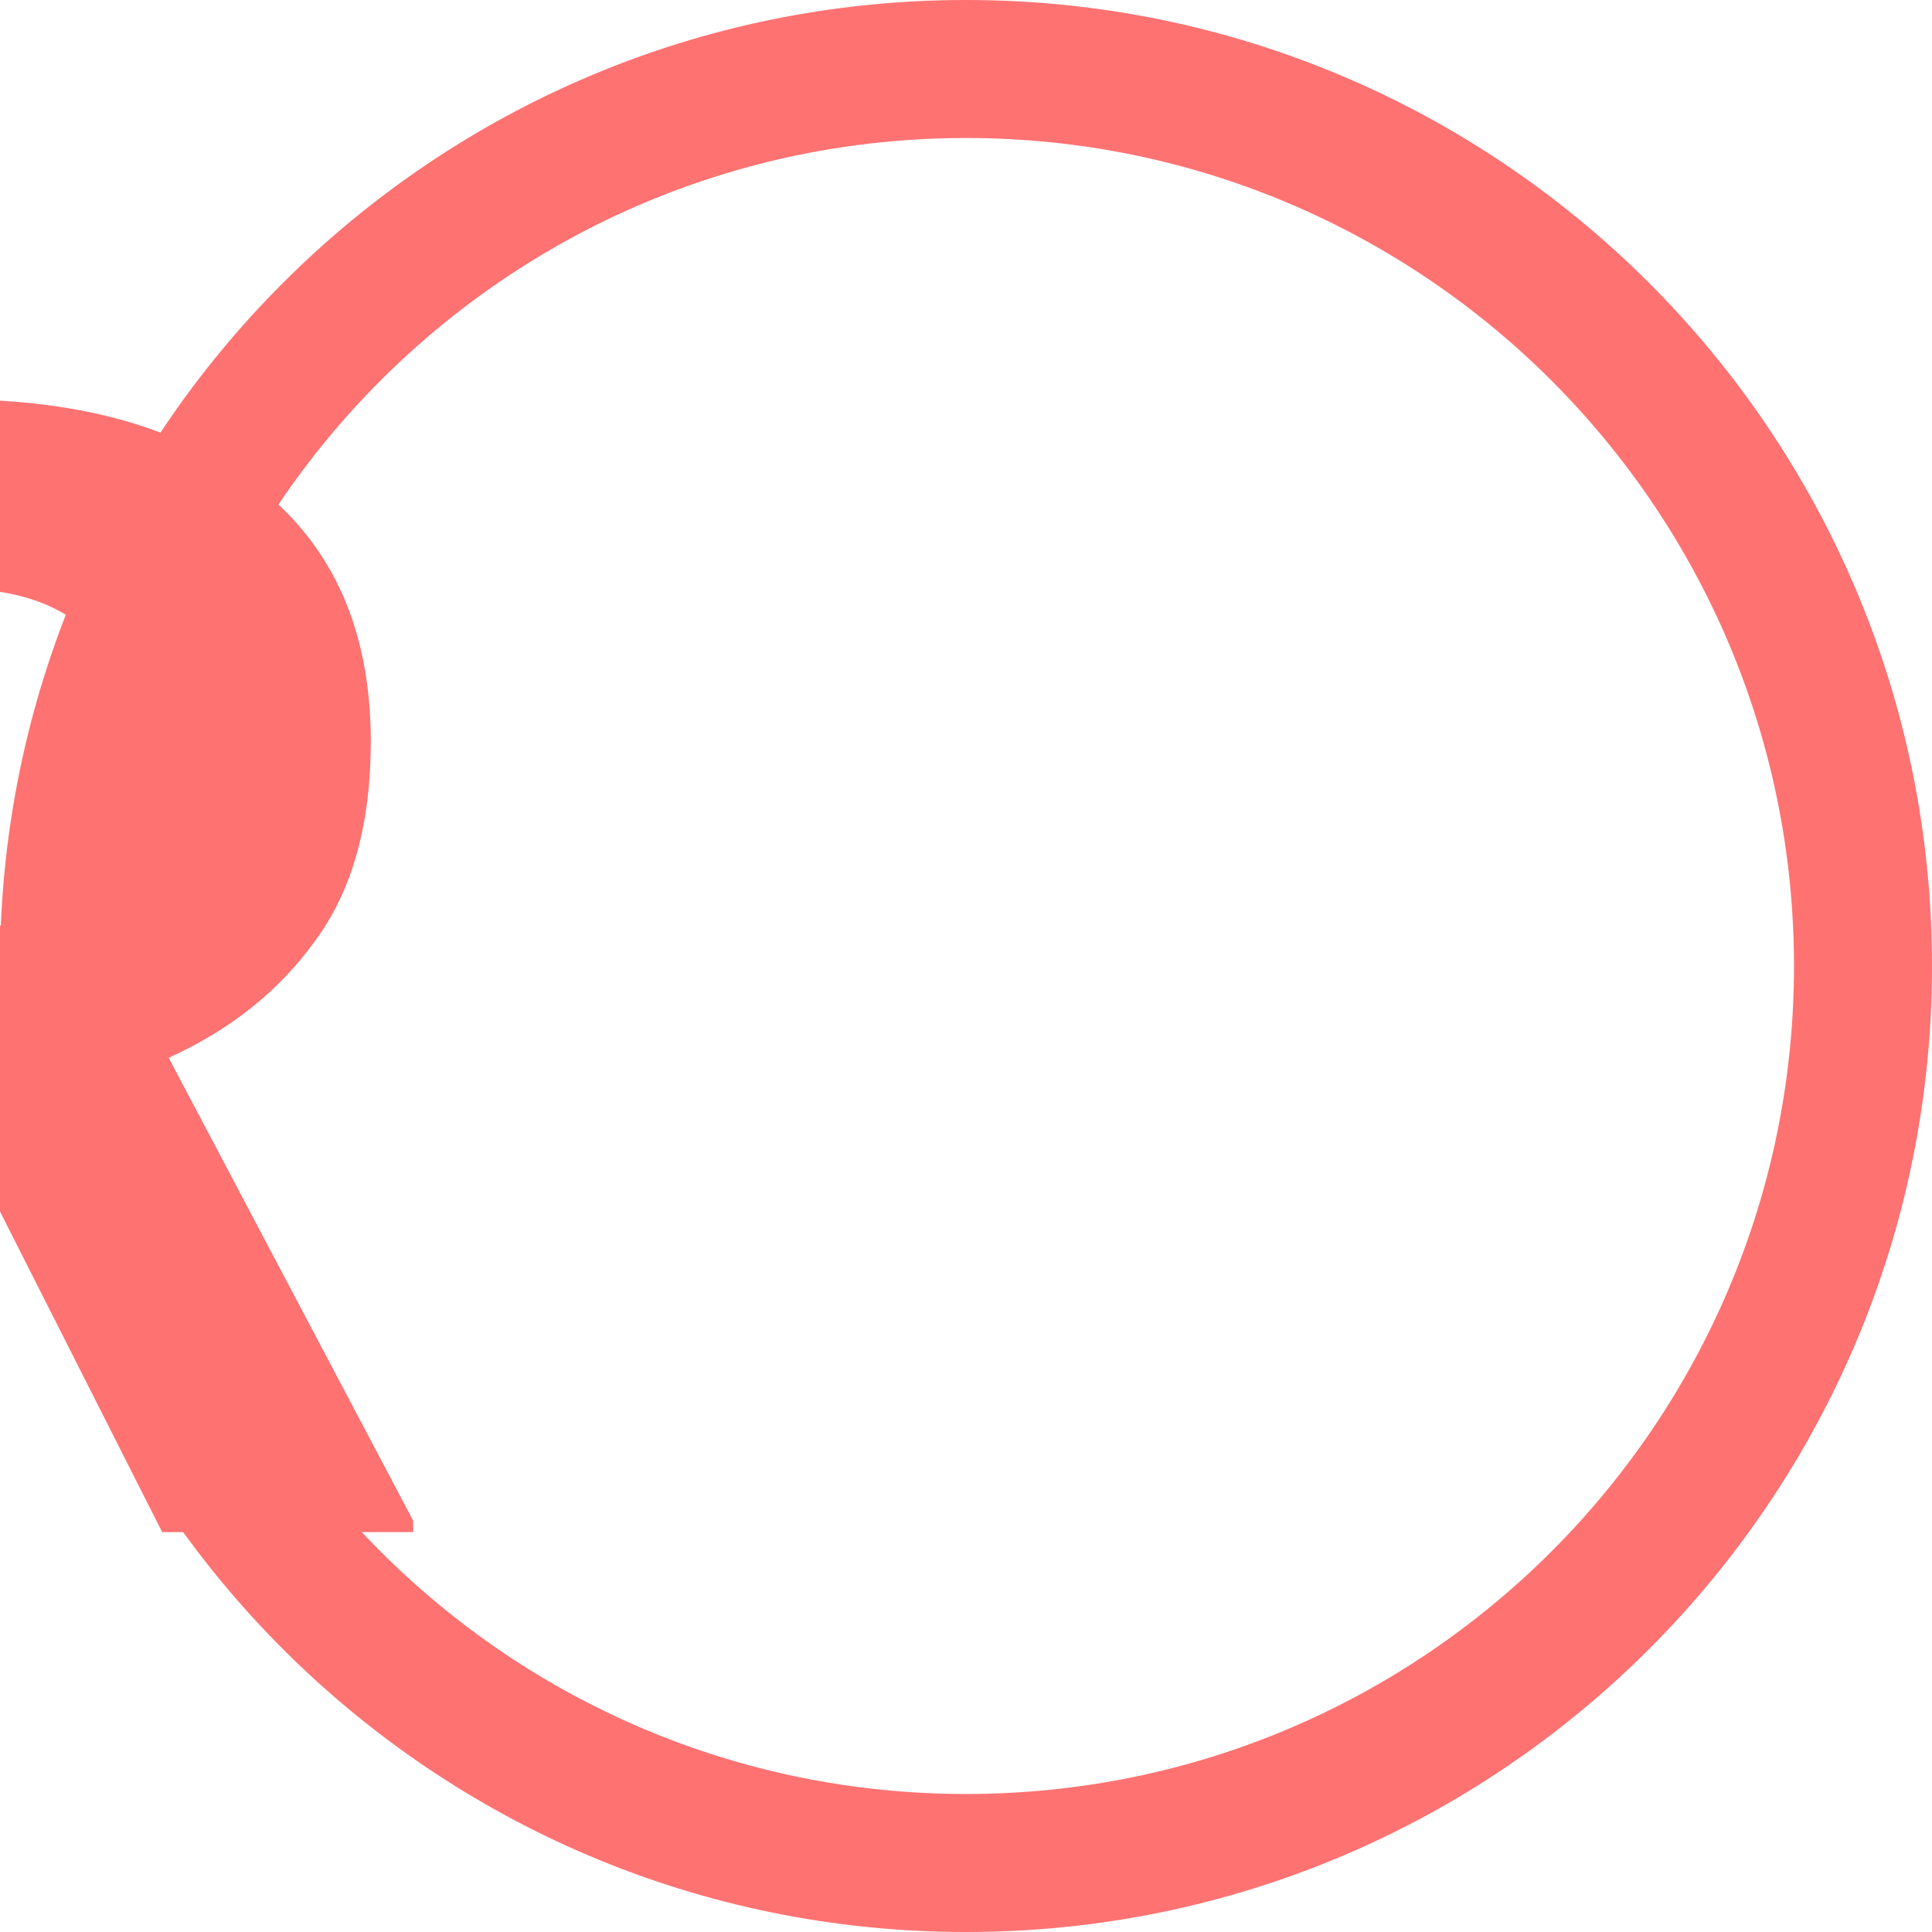
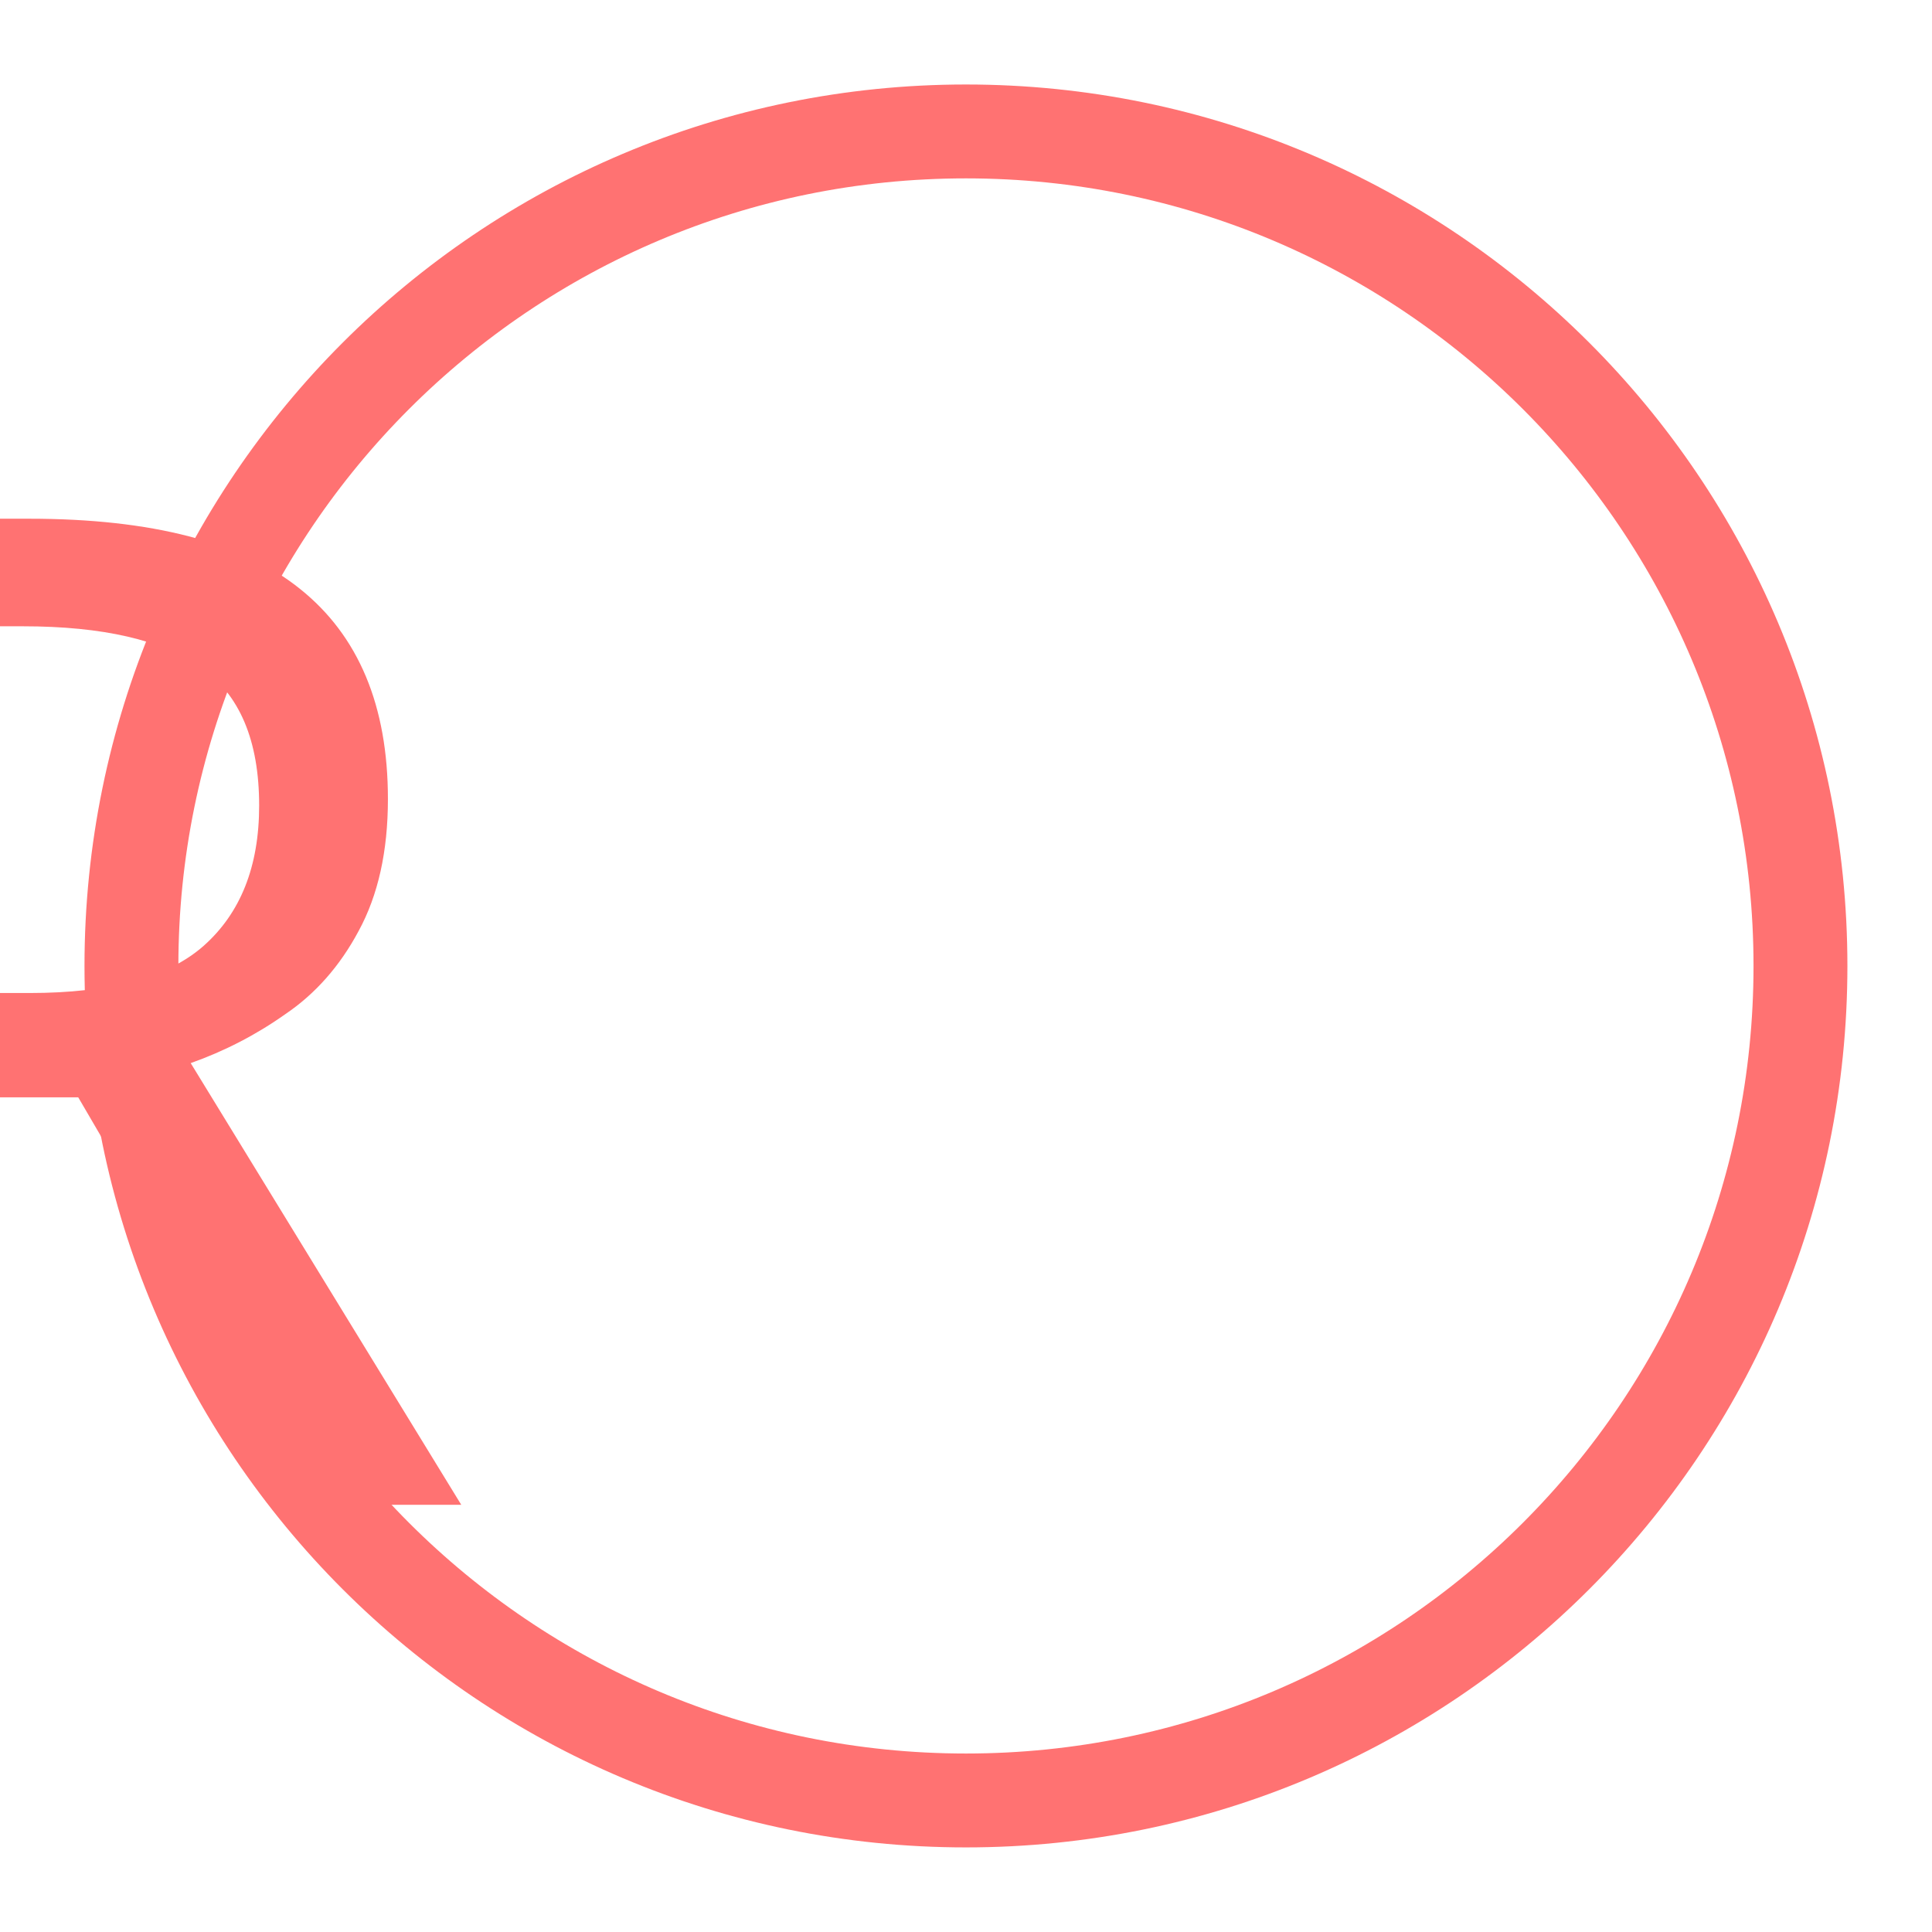
<svg xmlns="http://www.w3.org/2000/svg" width="70" height="70" viewBox="0 0 18.521 18.521" version="1.1" id="svg1">
  <defs id="defs1" />
  <g id="layer1">
-     <path id="path1" style="fill:#ff7272;stroke-width:0.7;stroke-linecap:round;stroke-dashoffset:0.529;paint-order:markers stroke fill;fill-opacity:1" d="M 9.26 0 A 9.26 9.26 0 0 0 0 9.26 A 9.26 9.26 0 0 0 9.26 18.521 A 9.26 9.26 0 0 0 18.521 9.26 A 9.26 9.26 0 0 0 9.26 0 z M 9.26 1.323 A 7.938 7.938 0 0 1 17.198 9.26 A 7.938 7.938 0 0 1 9.26 17.198 A 7.938 7.938 0 0 1 1.323 9.26 A 7.938 7.938 0 0 1 9.26 1.323 z " />
-     <text xml:space="preserve" style="font-weight:600;font-size:15.263px;line-height:1.1;font-family:Roboto;-inkscape-font-specification:'Roboto Semi-Bold';text-align:center;text-decoration-color:#000000;letter-spacing:0px;word-spacing:0px;text-anchor:middle;fill:#ff7272;fill-opacity:1;stroke-width:1.01;stroke-linecap:round;stroke-dashoffset:0.529;paint-order:markers stroke fill" x="8.91" y="14.686" id="text1">
-       <tspan id="tspan1" style="text-align:center;text-anchor:middle;fill:#ff7272;fill-opacity:1;stroke-width:1.01" x="8.91" y="14.686">R</tspan>
+     <text xml:space="preserve" style="font-weight:600;font-size:13.229px;line-height:1.1;font-family:Roboto;-inkscape-font-specification:'Roboto Semi-Bold';text-align:center;text-decoration-color:#000000;letter-spacing:0px;word-spacing:0px;text-anchor:middle;fill:#ff7272;fill-opacity:1;stroke-width:1.01;stroke-linecap:round;stroke-dashoffset:0.529;paint-order:markers stroke fill" x="8.738" y="14.426" id="text1">
+       <tspan id="tspan1" style="font-style:normal;font-variant:normal;font-weight:normal;font-stretch:normal;font-size:13.229px;font-family:Comfortaa;-inkscape-font-specification:Comfortaa;text-align:center;text-anchor:middle;fill:#ff7272;fill-opacity:1;stroke-width:1.01" x="8.738" y="14.426">R</tspan>
    </text>
+     <circle style="fill:none;stroke:#ff7272;stroke-width:0.9;stroke-linecap:round;stroke-dasharray:none;stroke-dashoffset:0.529;stroke-opacity:1;paint-order:markers stroke fill" id="path1" cx="9.26" cy="9.26" r="8" />
  </g>
</svg>
